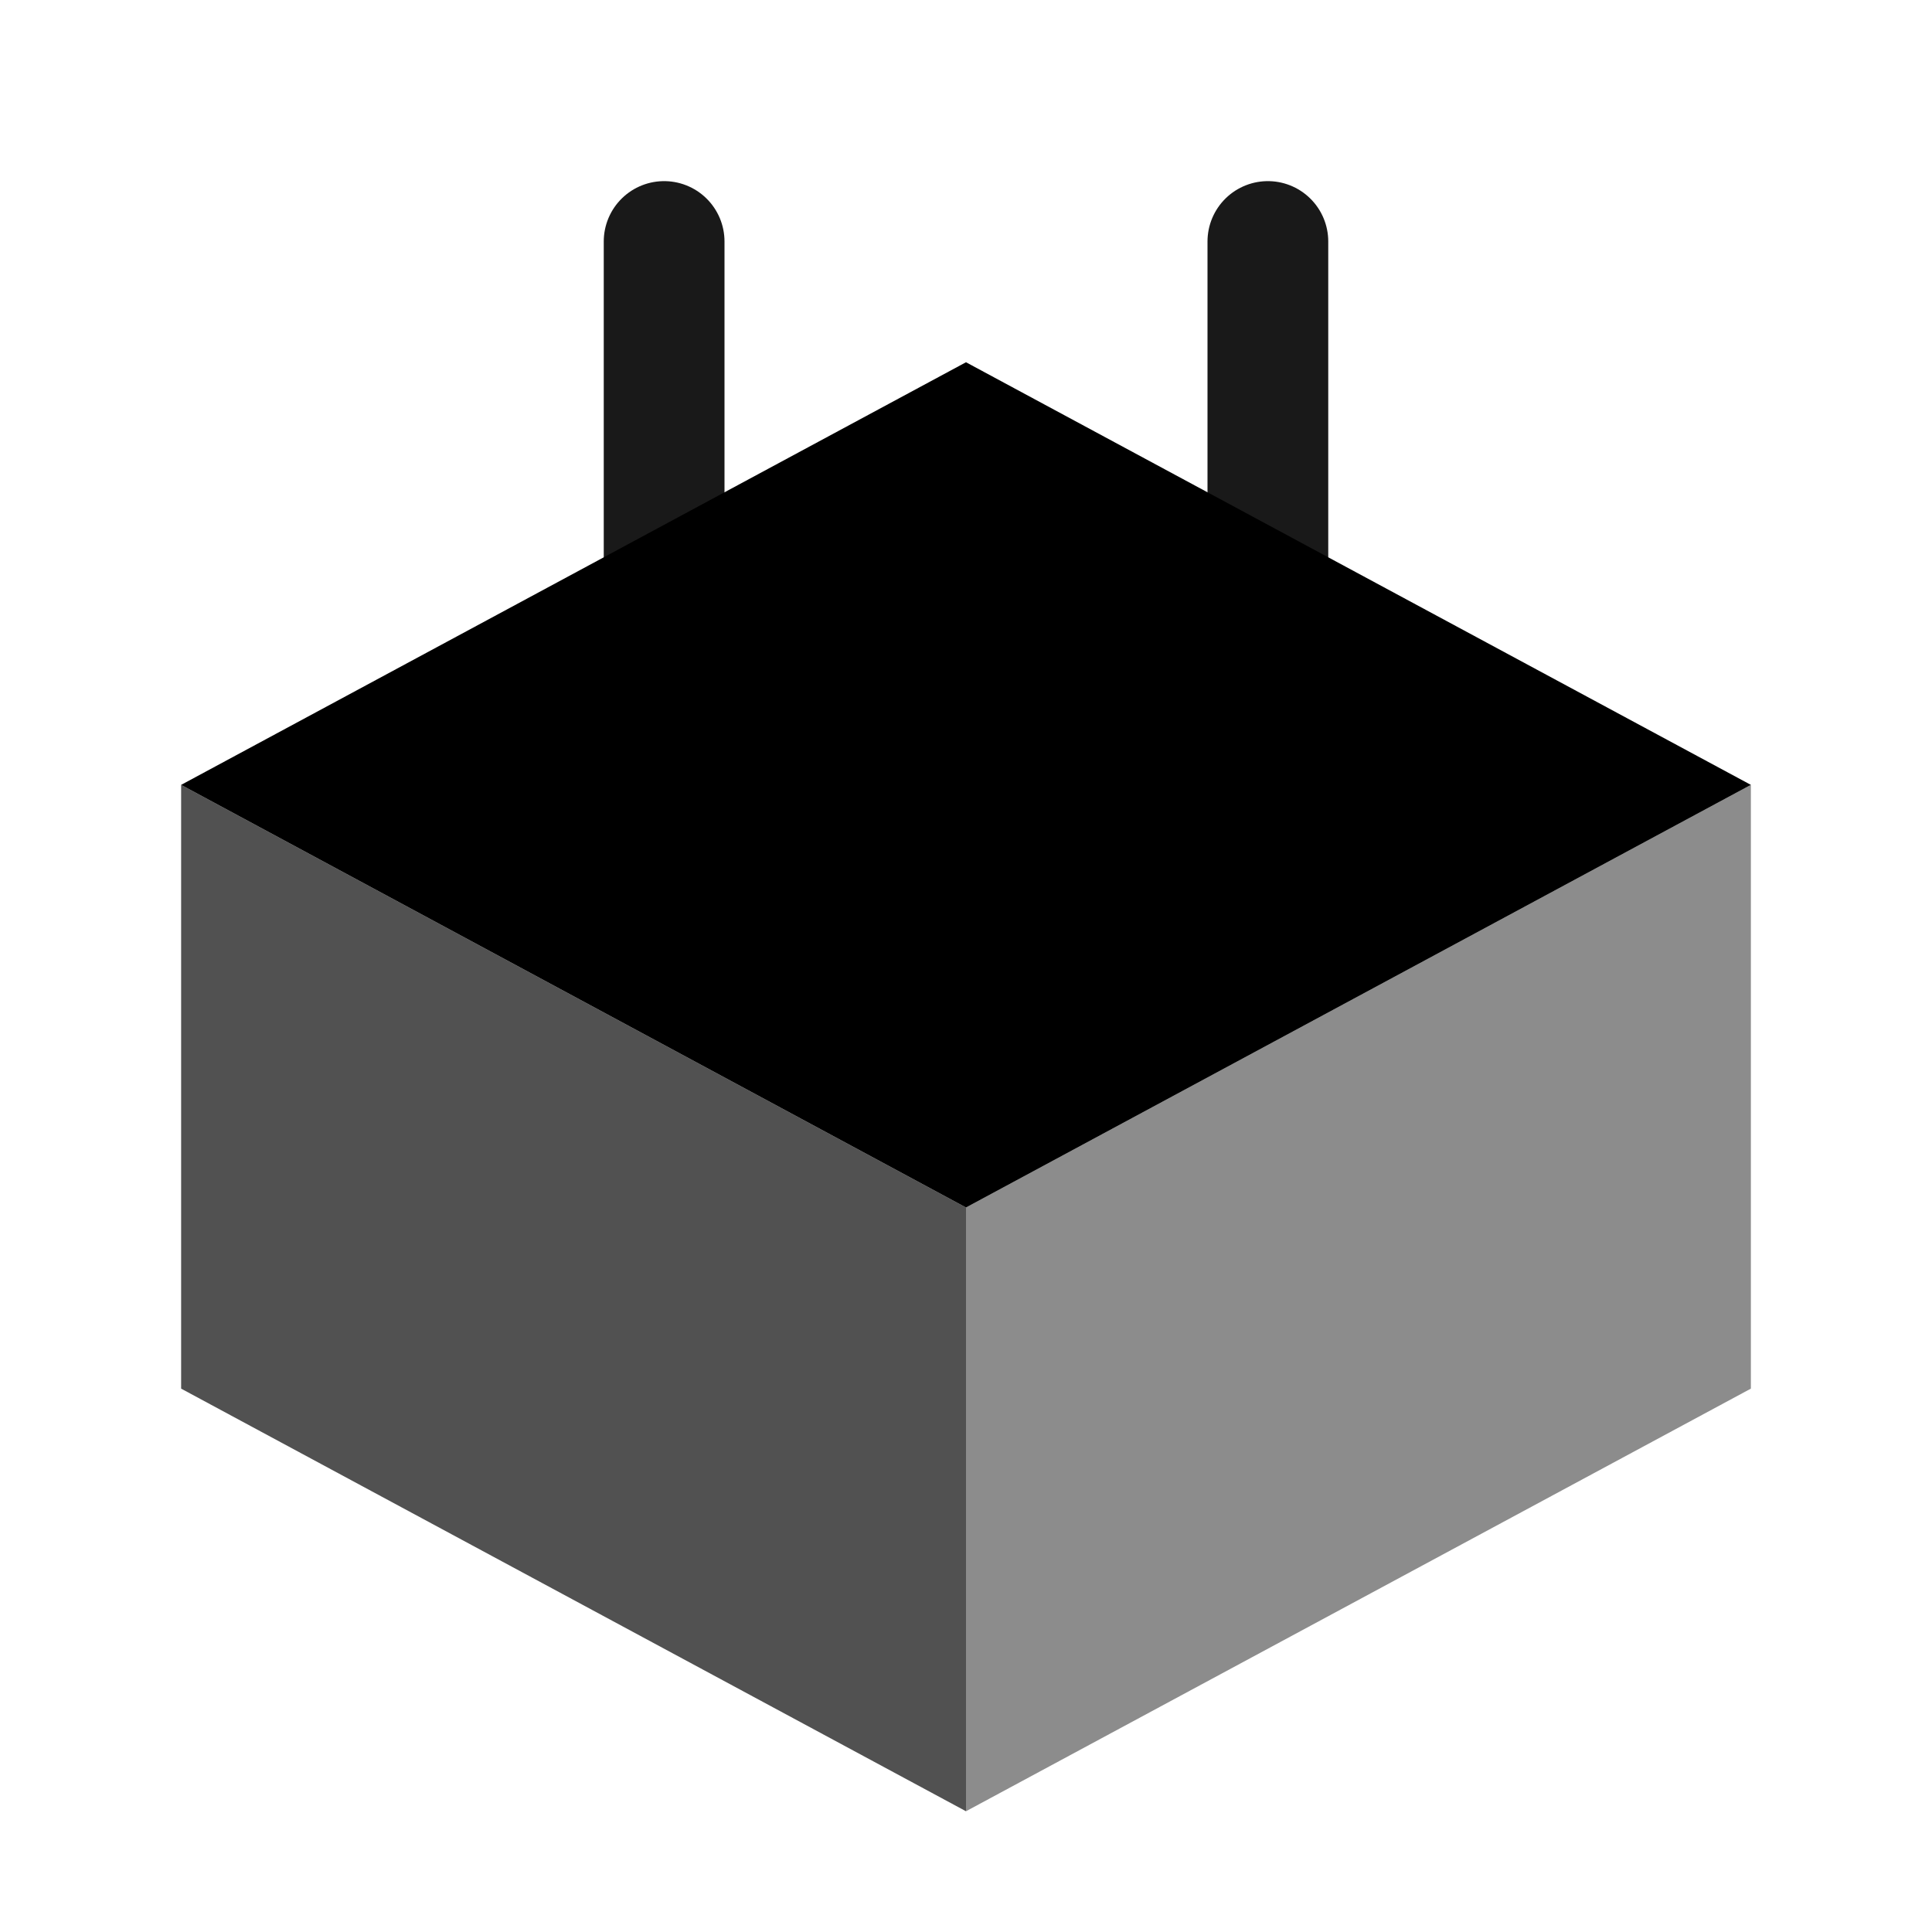
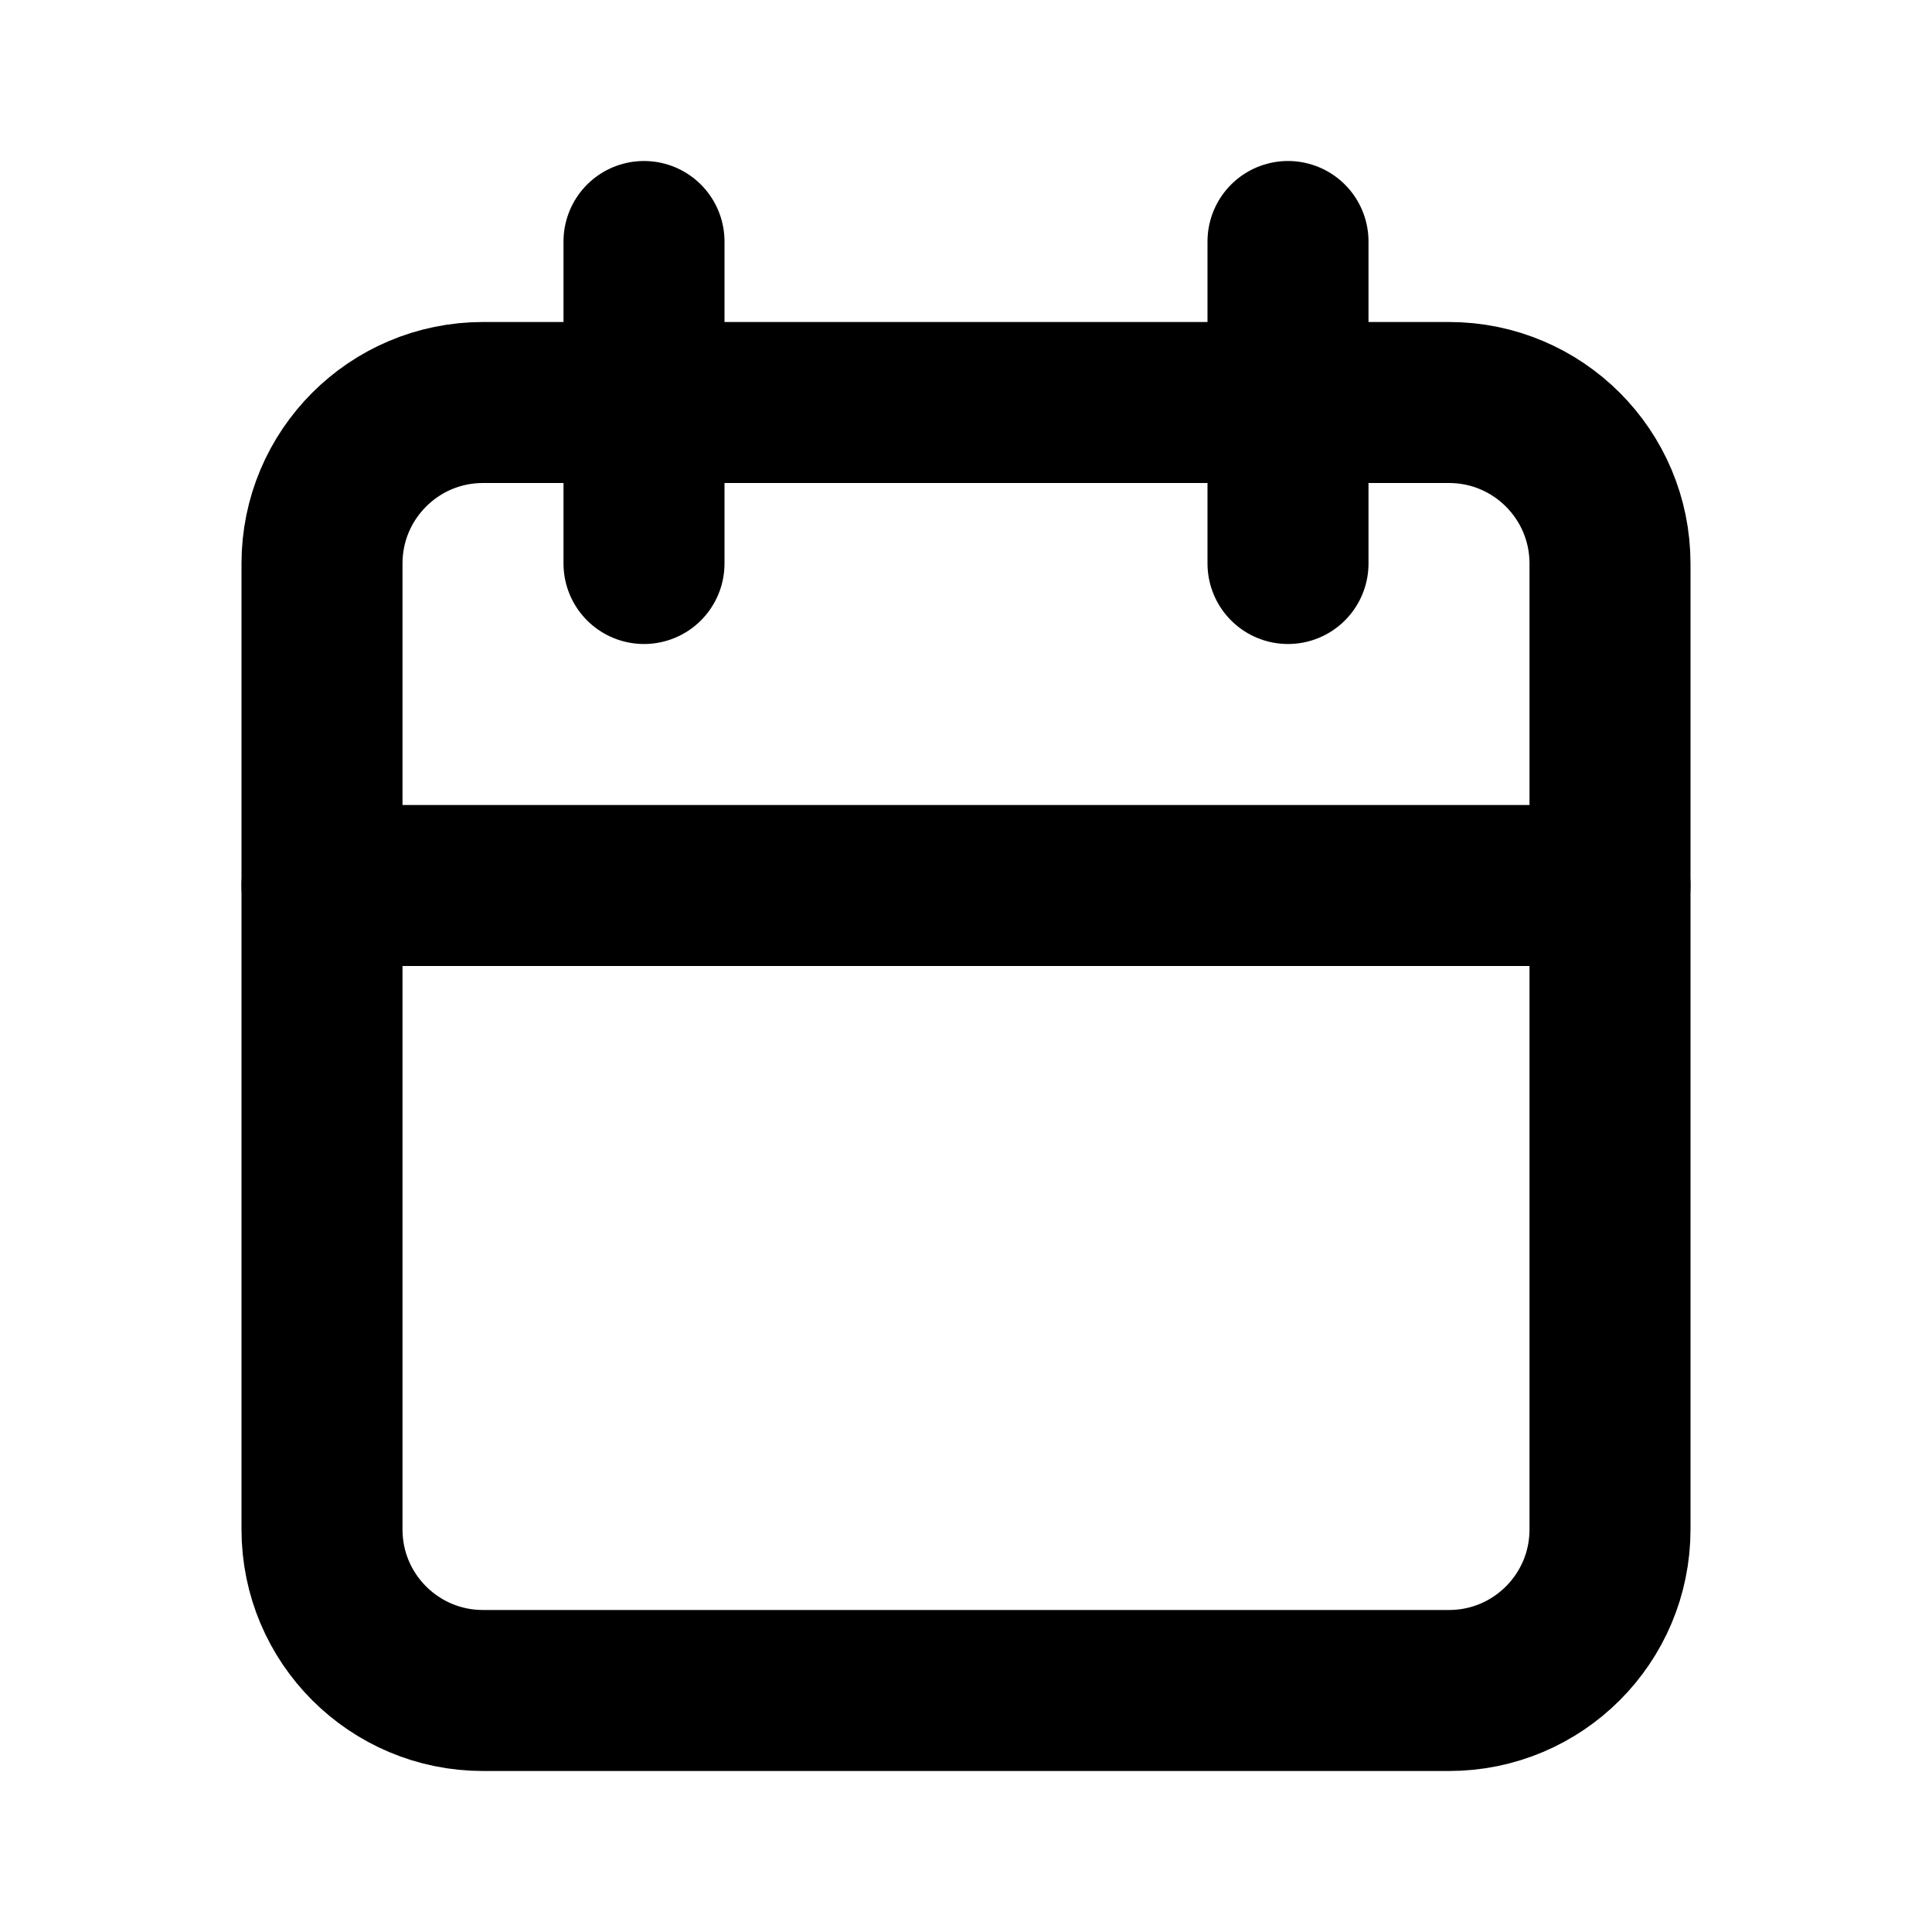
- <svg xmlns="http://www.w3.org/2000/svg" viewBox="0 0 32 32" width="32" height="32" fill="none" stroke="none">
-   <polygon points="16,6 29,13 16,20 3,13" fill="currentColor" fill-opacity="1" />
-   <polygon points="3,13 16,20 16,30 3,23" fill="currentColor" fill-opacity="0.68" />
-   <polygon points="29,13 16,20 16,30 29,23" fill="currentColor" fill-opacity="0.45" />
-   <polyline points="11,4 11,10" fill="none" stroke="currentColor" stroke-opacity="0.9" stroke-width="2" stroke-linecap="round" stroke-linejoin="round" />
-   <polyline points="21,4 21,10" fill="none" stroke="currentColor" stroke-opacity="0.9" stroke-width="2" stroke-linecap="round" stroke-linejoin="round" />
+ <svg xmlns="http://www.w3.org/2000/svg" width="24" height="24" viewBox="0 0 24 24" fill="none" stroke="currentColor" stroke-width="2" stroke-linecap="round" stroke-linejoin="round">
+   <path d="M4 7a2 2 0 0 1 2 -2h12a2 2 0 0 1 2 2v12a2 2 0 0 1 -2 2h-12a2 2 0 0 1 -2 -2v-12" />
+   <path d="M16 3v4" />
+   <path d="M8 3v4" />
+   <path d="M4 11h16" />
</svg>
